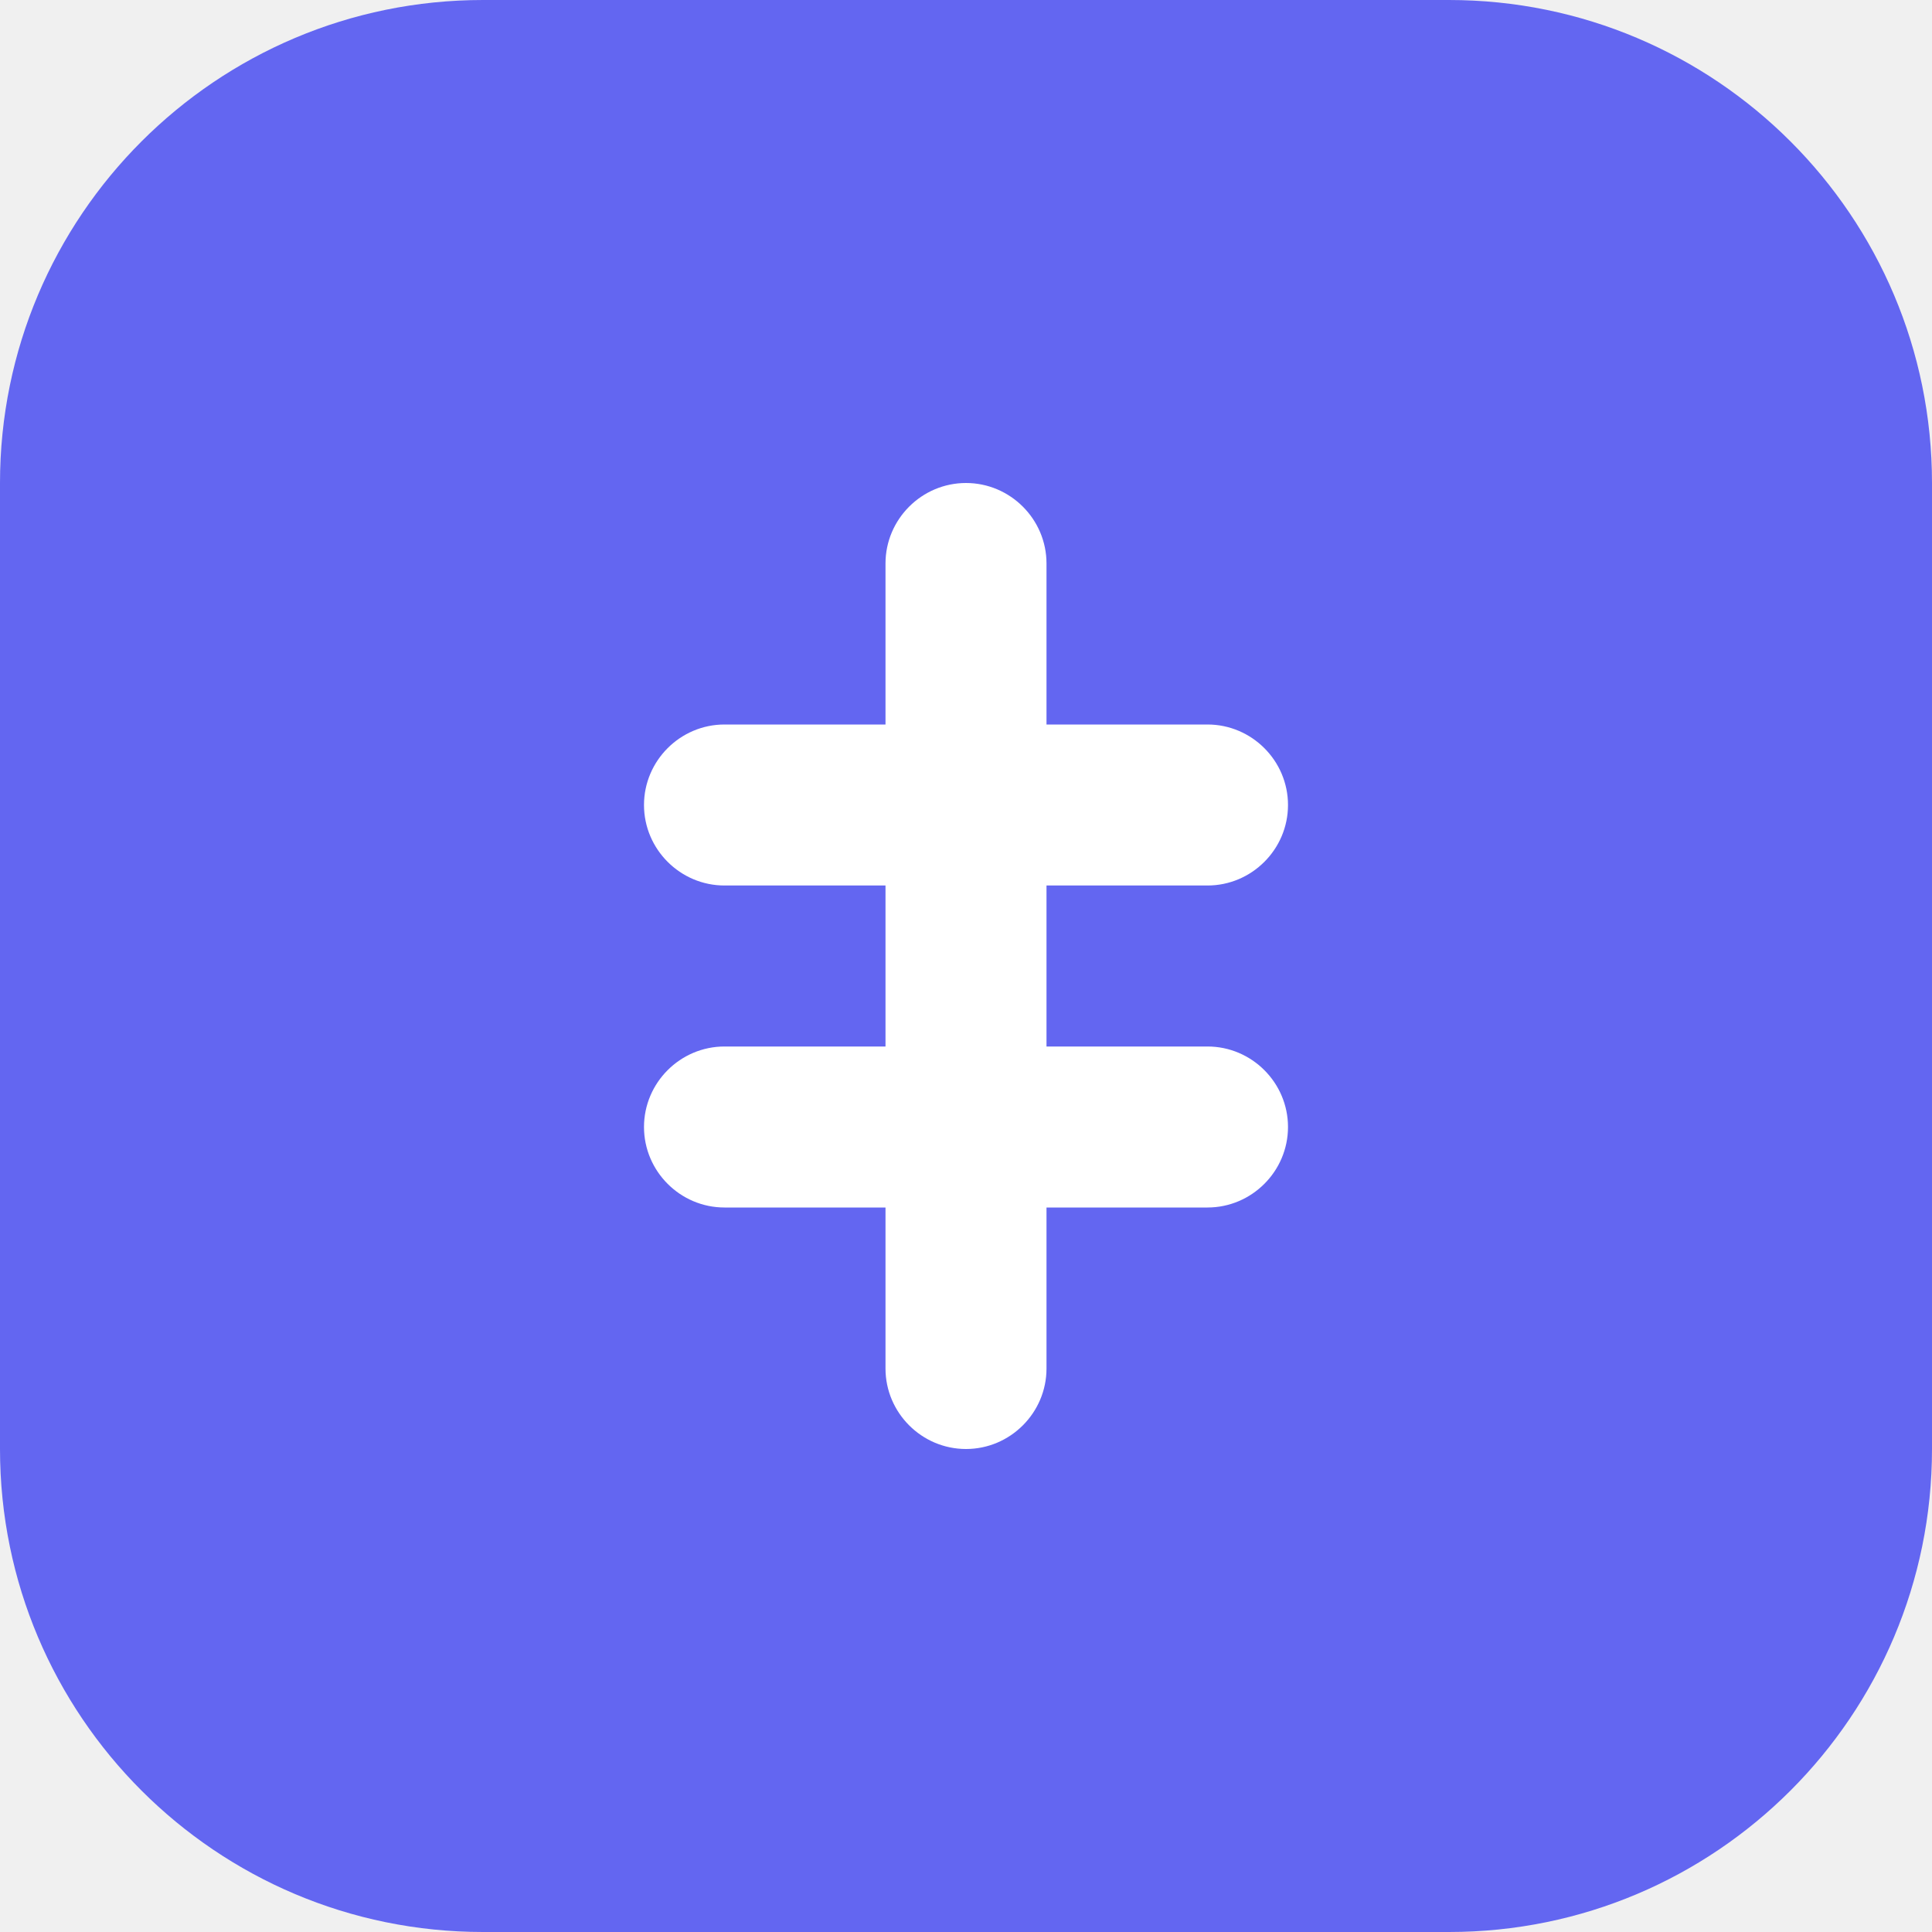
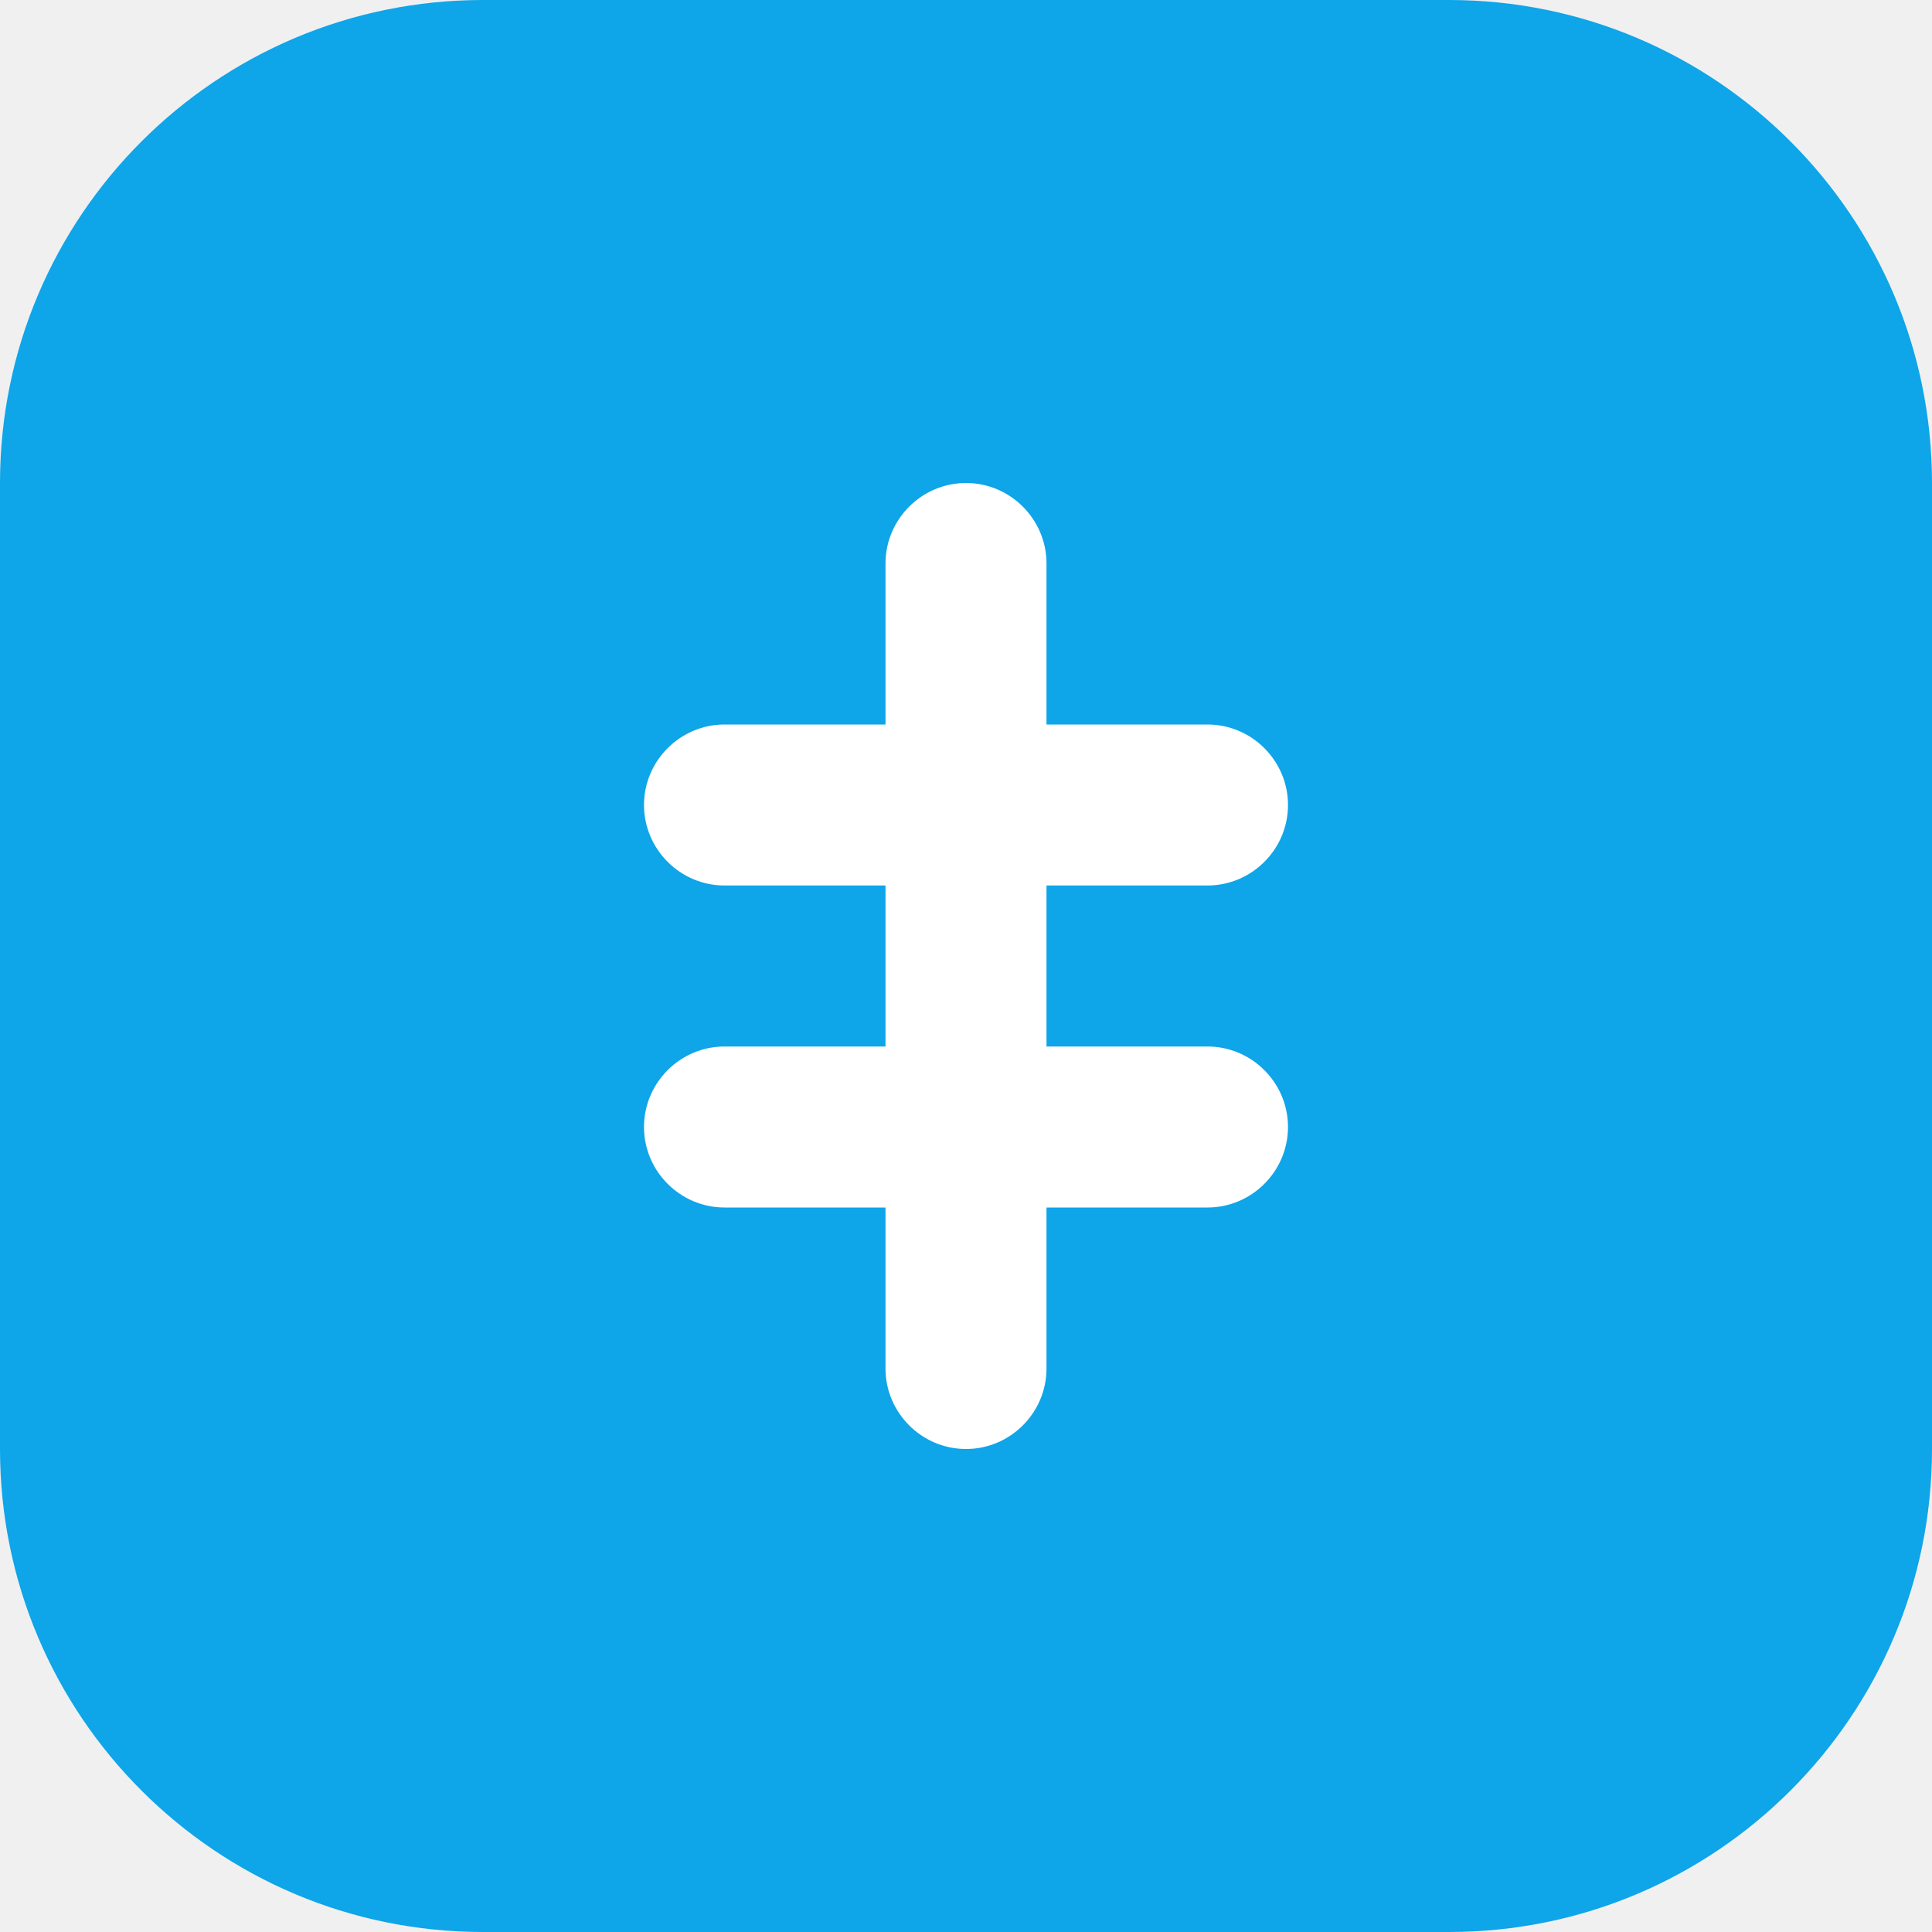
<svg xmlns="http://www.w3.org/2000/svg" viewBox="0 0 192 192" fill="none">
-   <rect width="192" height="192" rx="48" fill="#6366F1" />
+   <rect width="192" height="192" rx="48" fill="#0EA5E9" />
  <path d="M96 48C91.6 48 88 51.6 88 56V72H72C67.6 72 64 75.6 64 80C64 84.4 67.6 88 72 88H88V104H72C67.6 104 64 107.6 64 112C64 116.4 67.6 120 72 120H88V136C88 140.4 91.6 144 96 144C100.4 144 104 140.4 104 136V120H120C124.4 120 128 116.4 128 112C128 107.6 124.4 104 120 104H104V88H120C124.4 88 128 84.4 128 80C128 75.6 124.4 72 120 72H104V56C104 51.6 100.4 48 96 48Z" fill="white" />
</svg>
